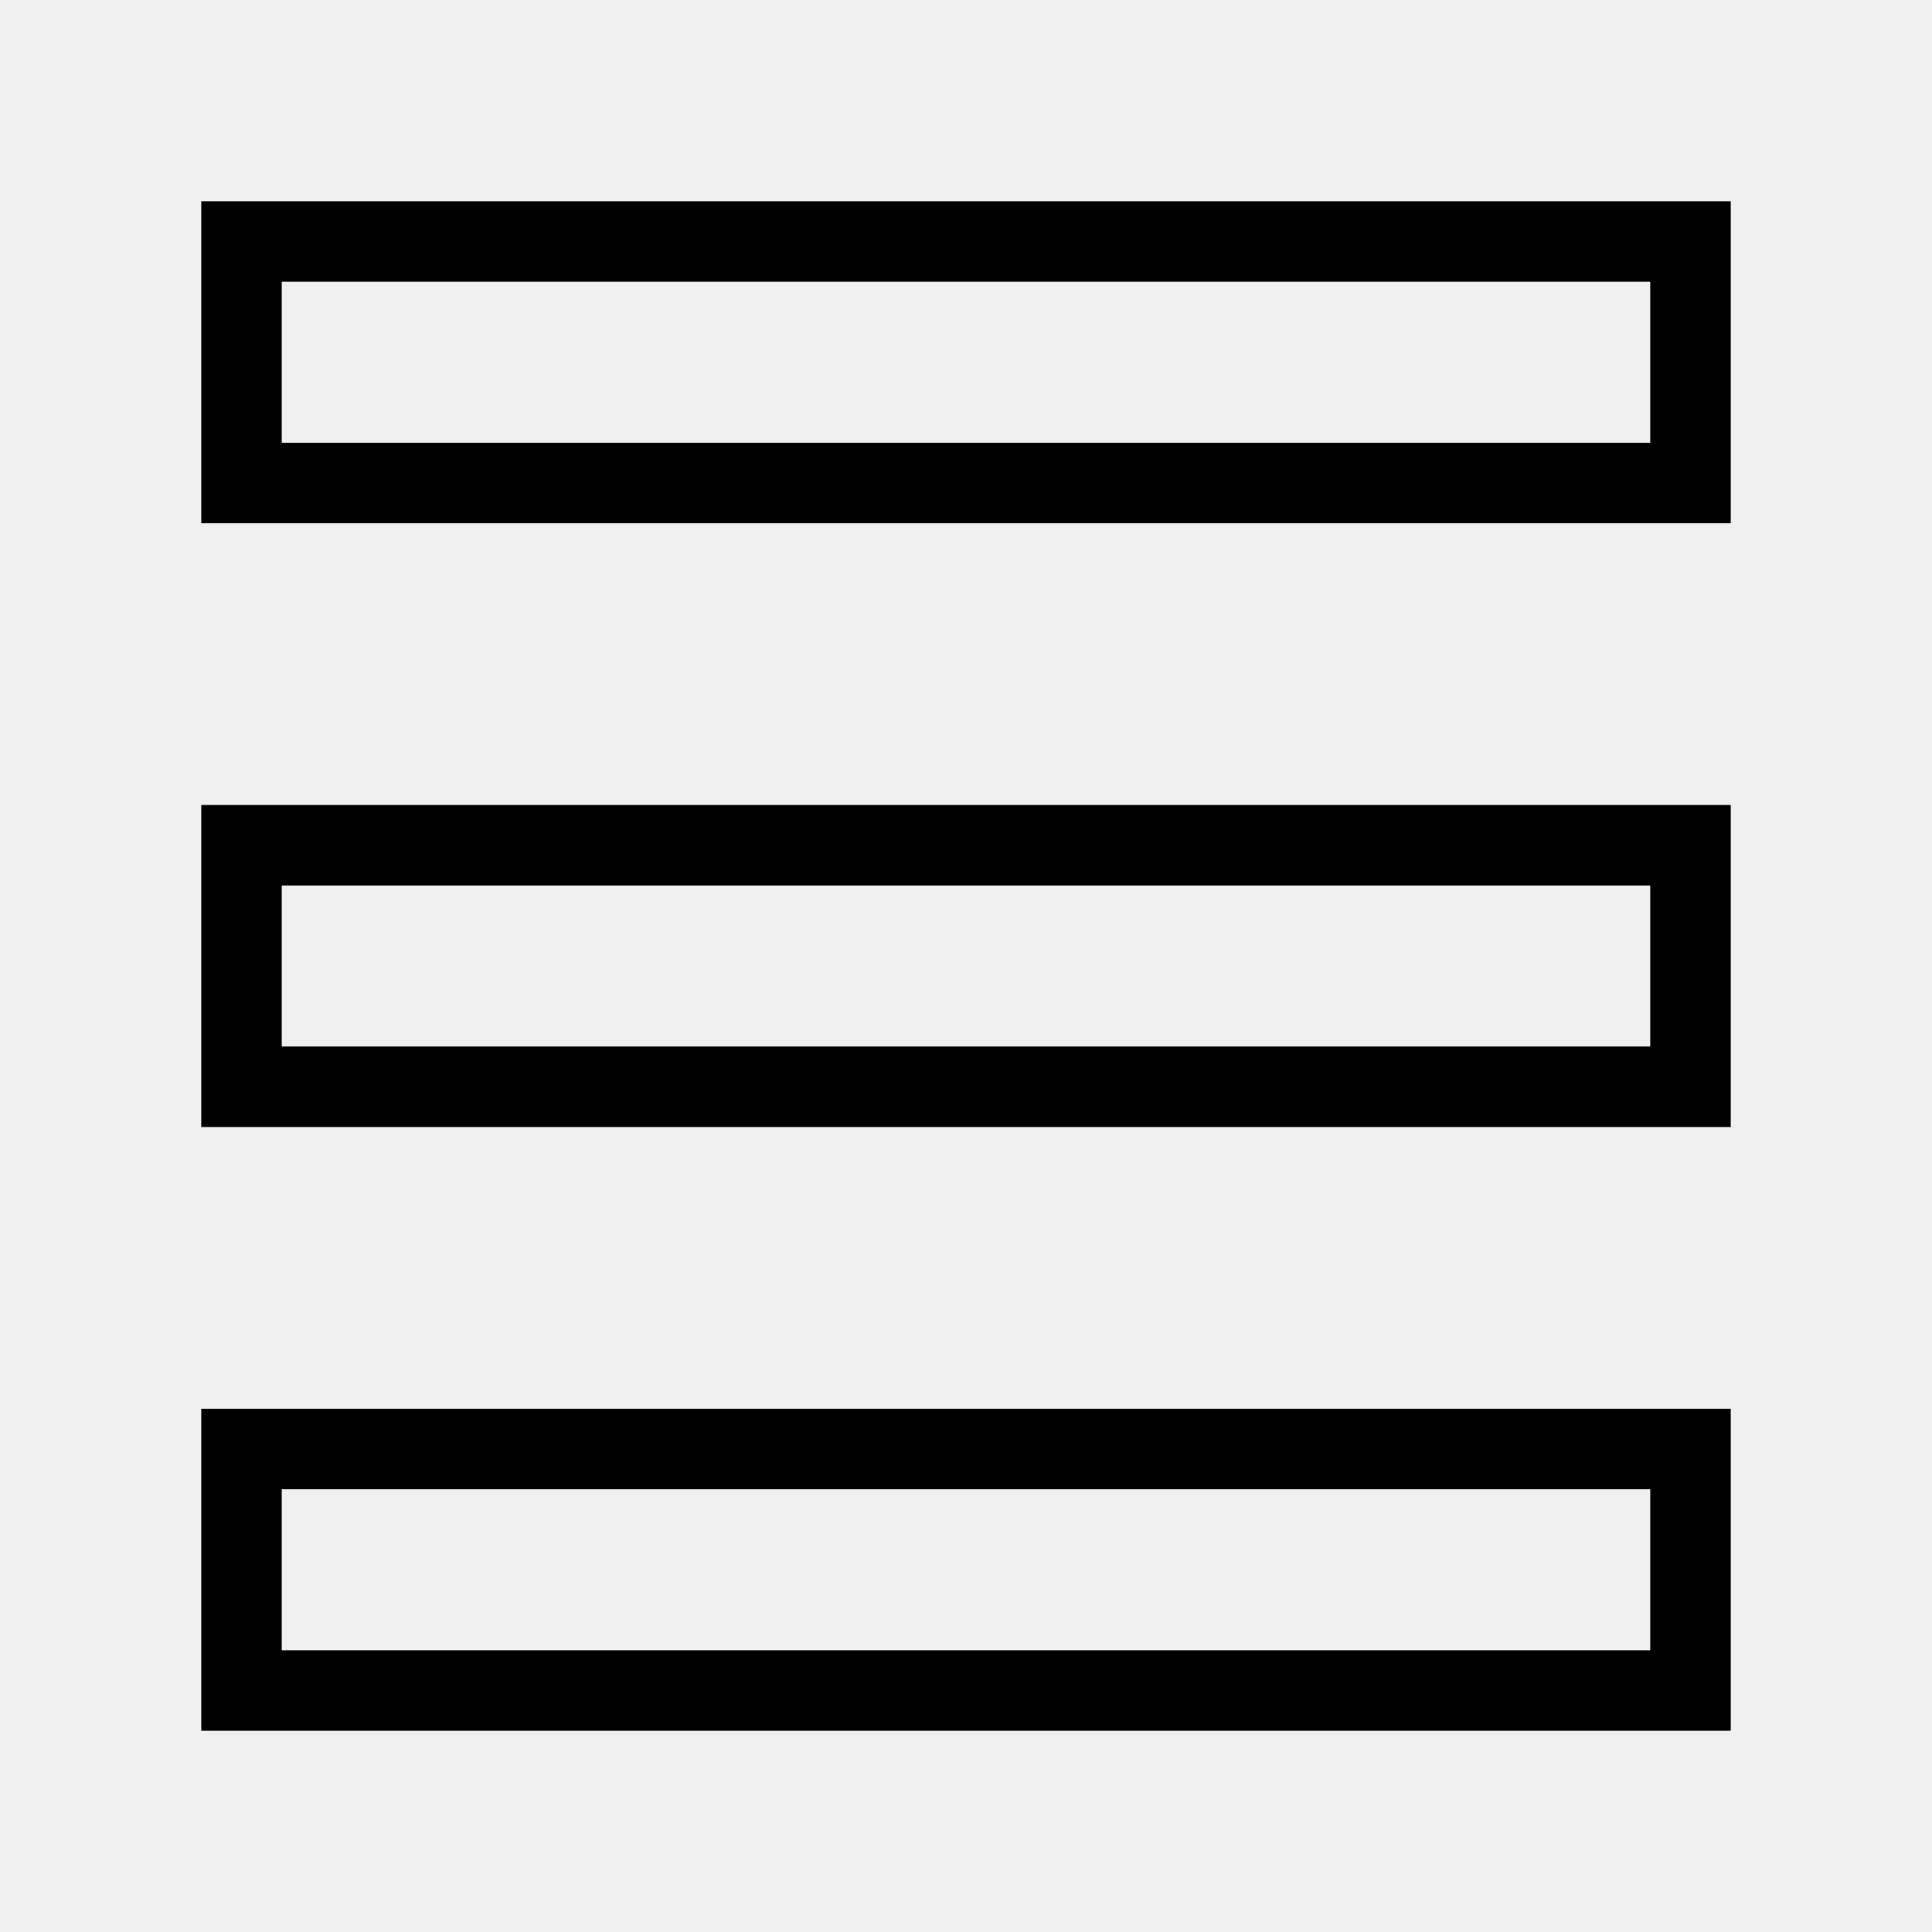
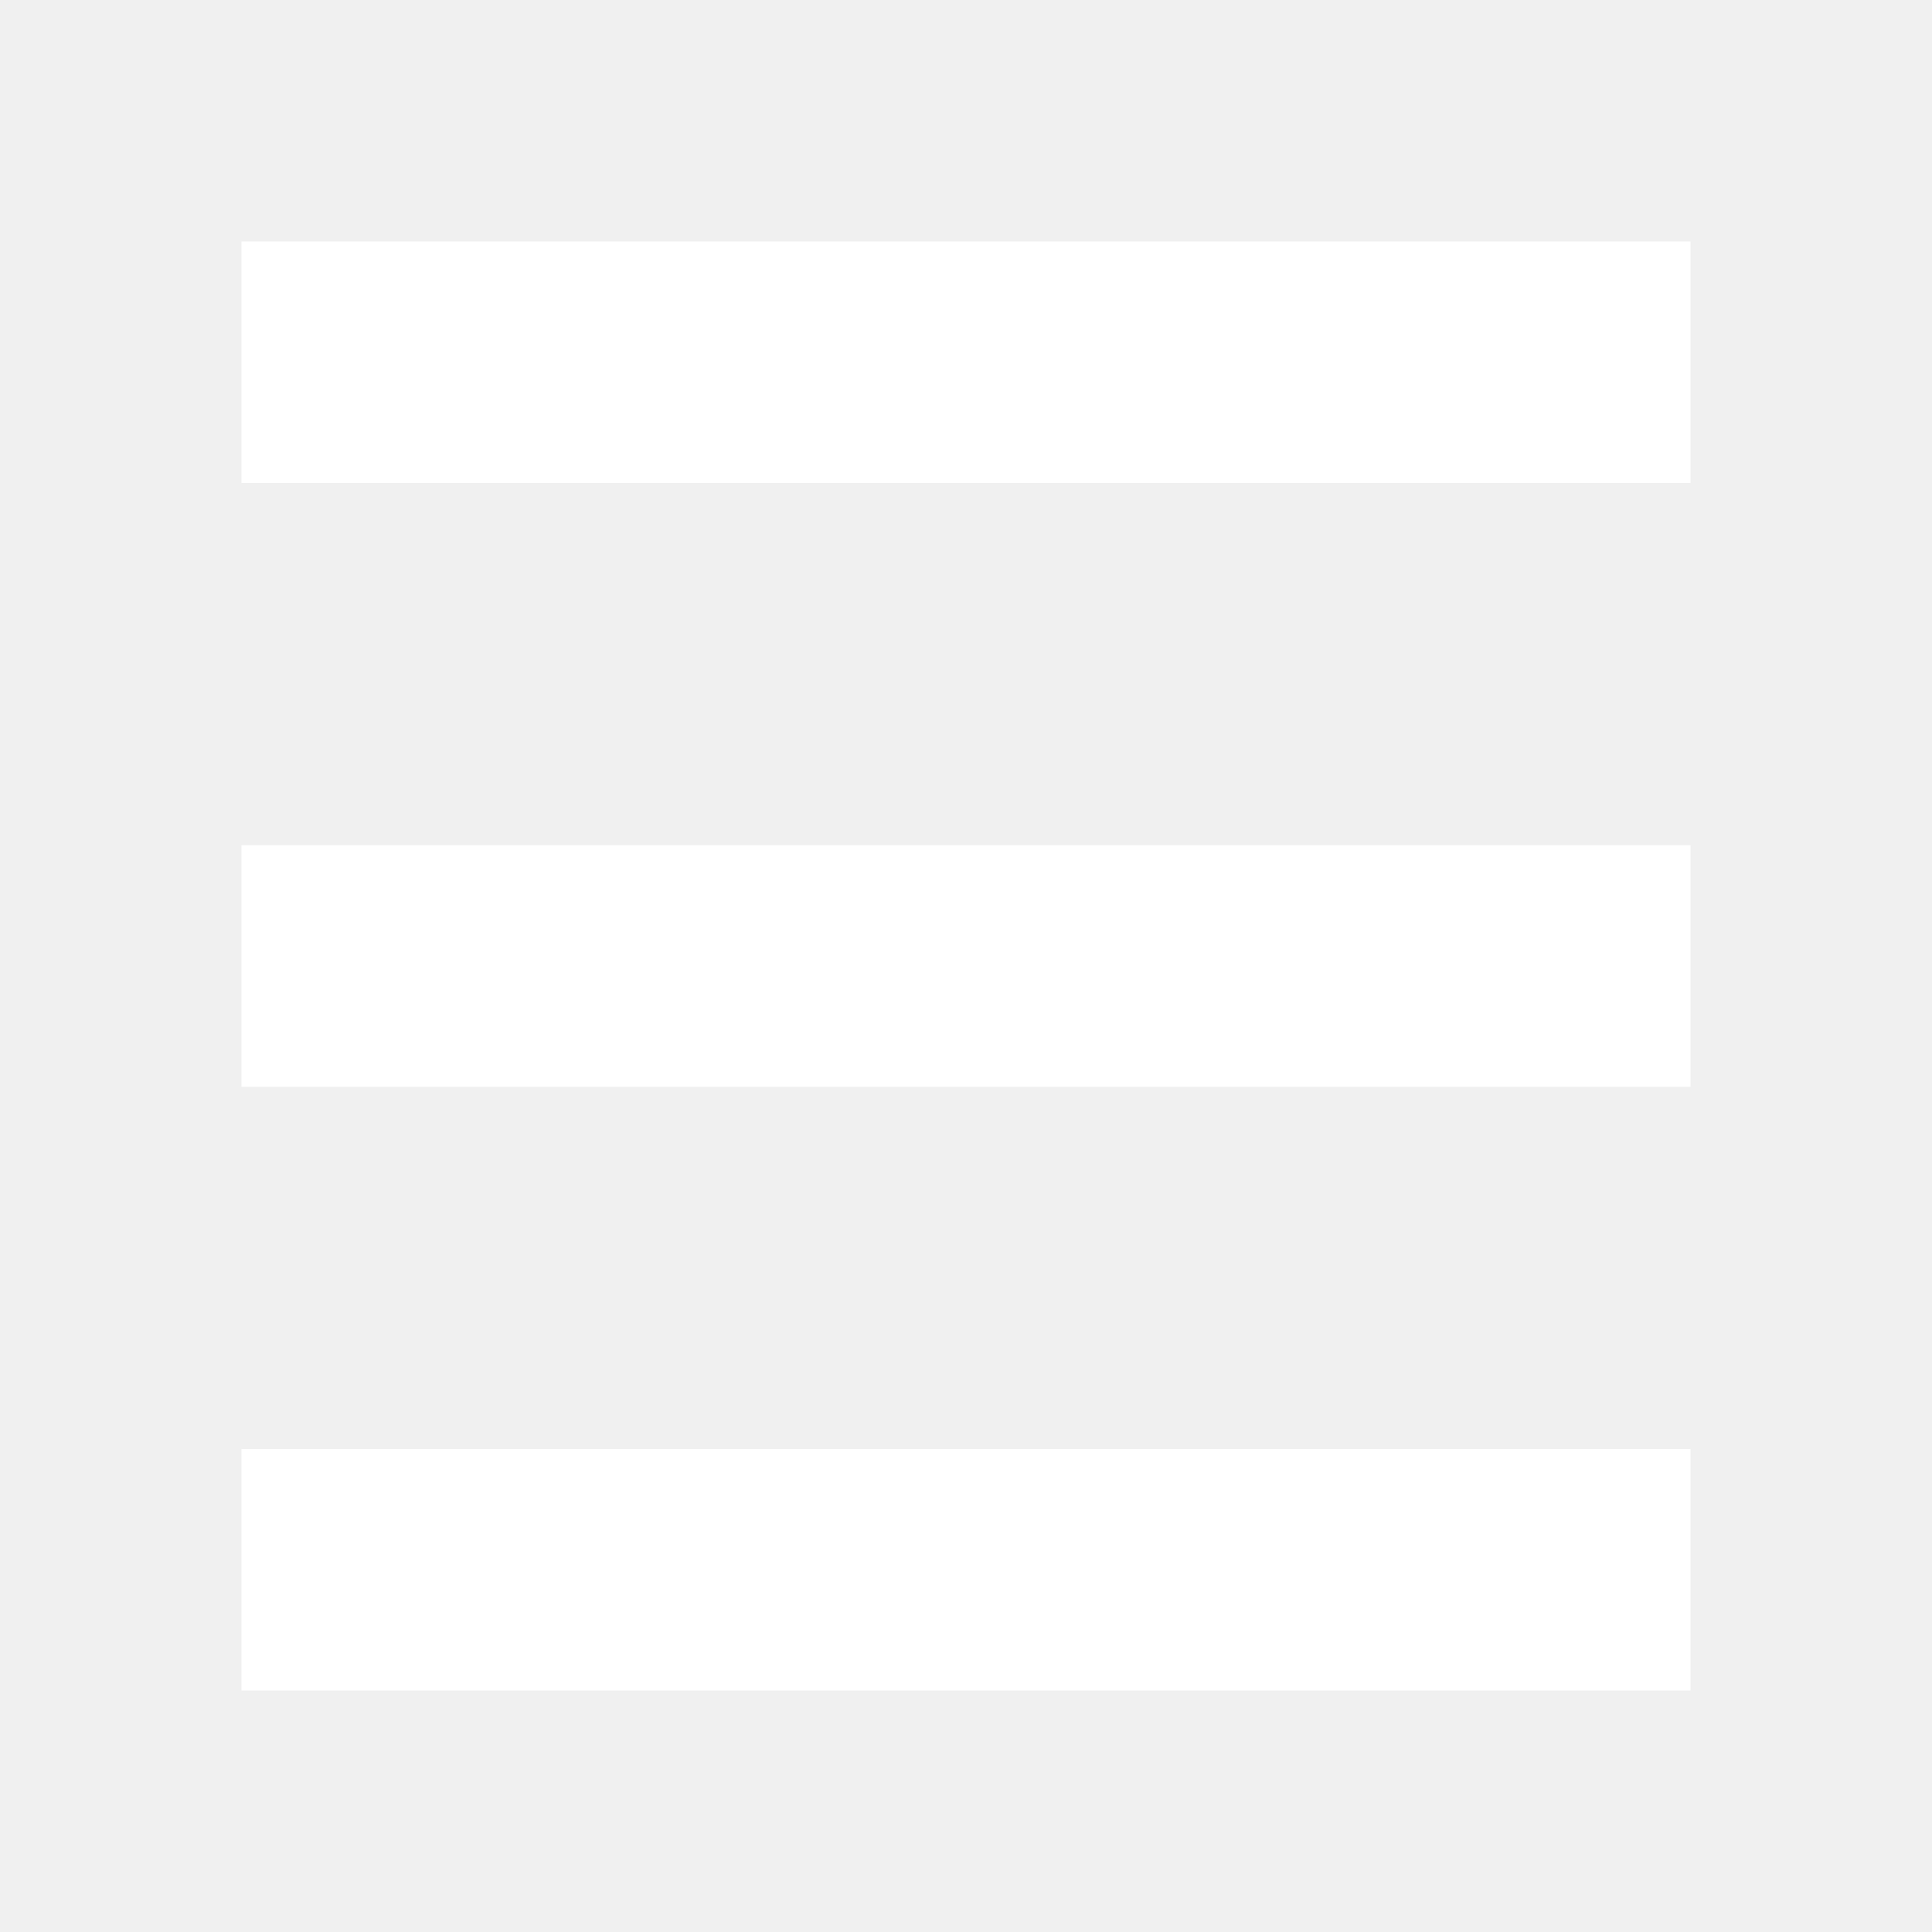
<svg xmlns="http://www.w3.org/2000/svg" width="24" height="24" viewBox="0 0 24 24" fill="none">
-   <path d="M0 7.5H18V10.5H0V7.5Z" transform="translate(3 3)" stroke="black" />
-   <path d="M0 0H18V3H0V0Z" transform="translate(3 3)" stroke="black" />
-   <path d="M0 15H18V18H0V15Z" transform="translate(3 3)" stroke="black" />
+   <path d="M0 7.5H18V10.5H0V7.5Z" transform="translate(3 3)" fill="white" />
+   <path d="M0 0H18V3H0V0Z" transform="translate(3 3)" fill="white" />
+   <path d="M0 15H18V18H0V15Z" transform="translate(3 3)" fill="white" />
</svg>
